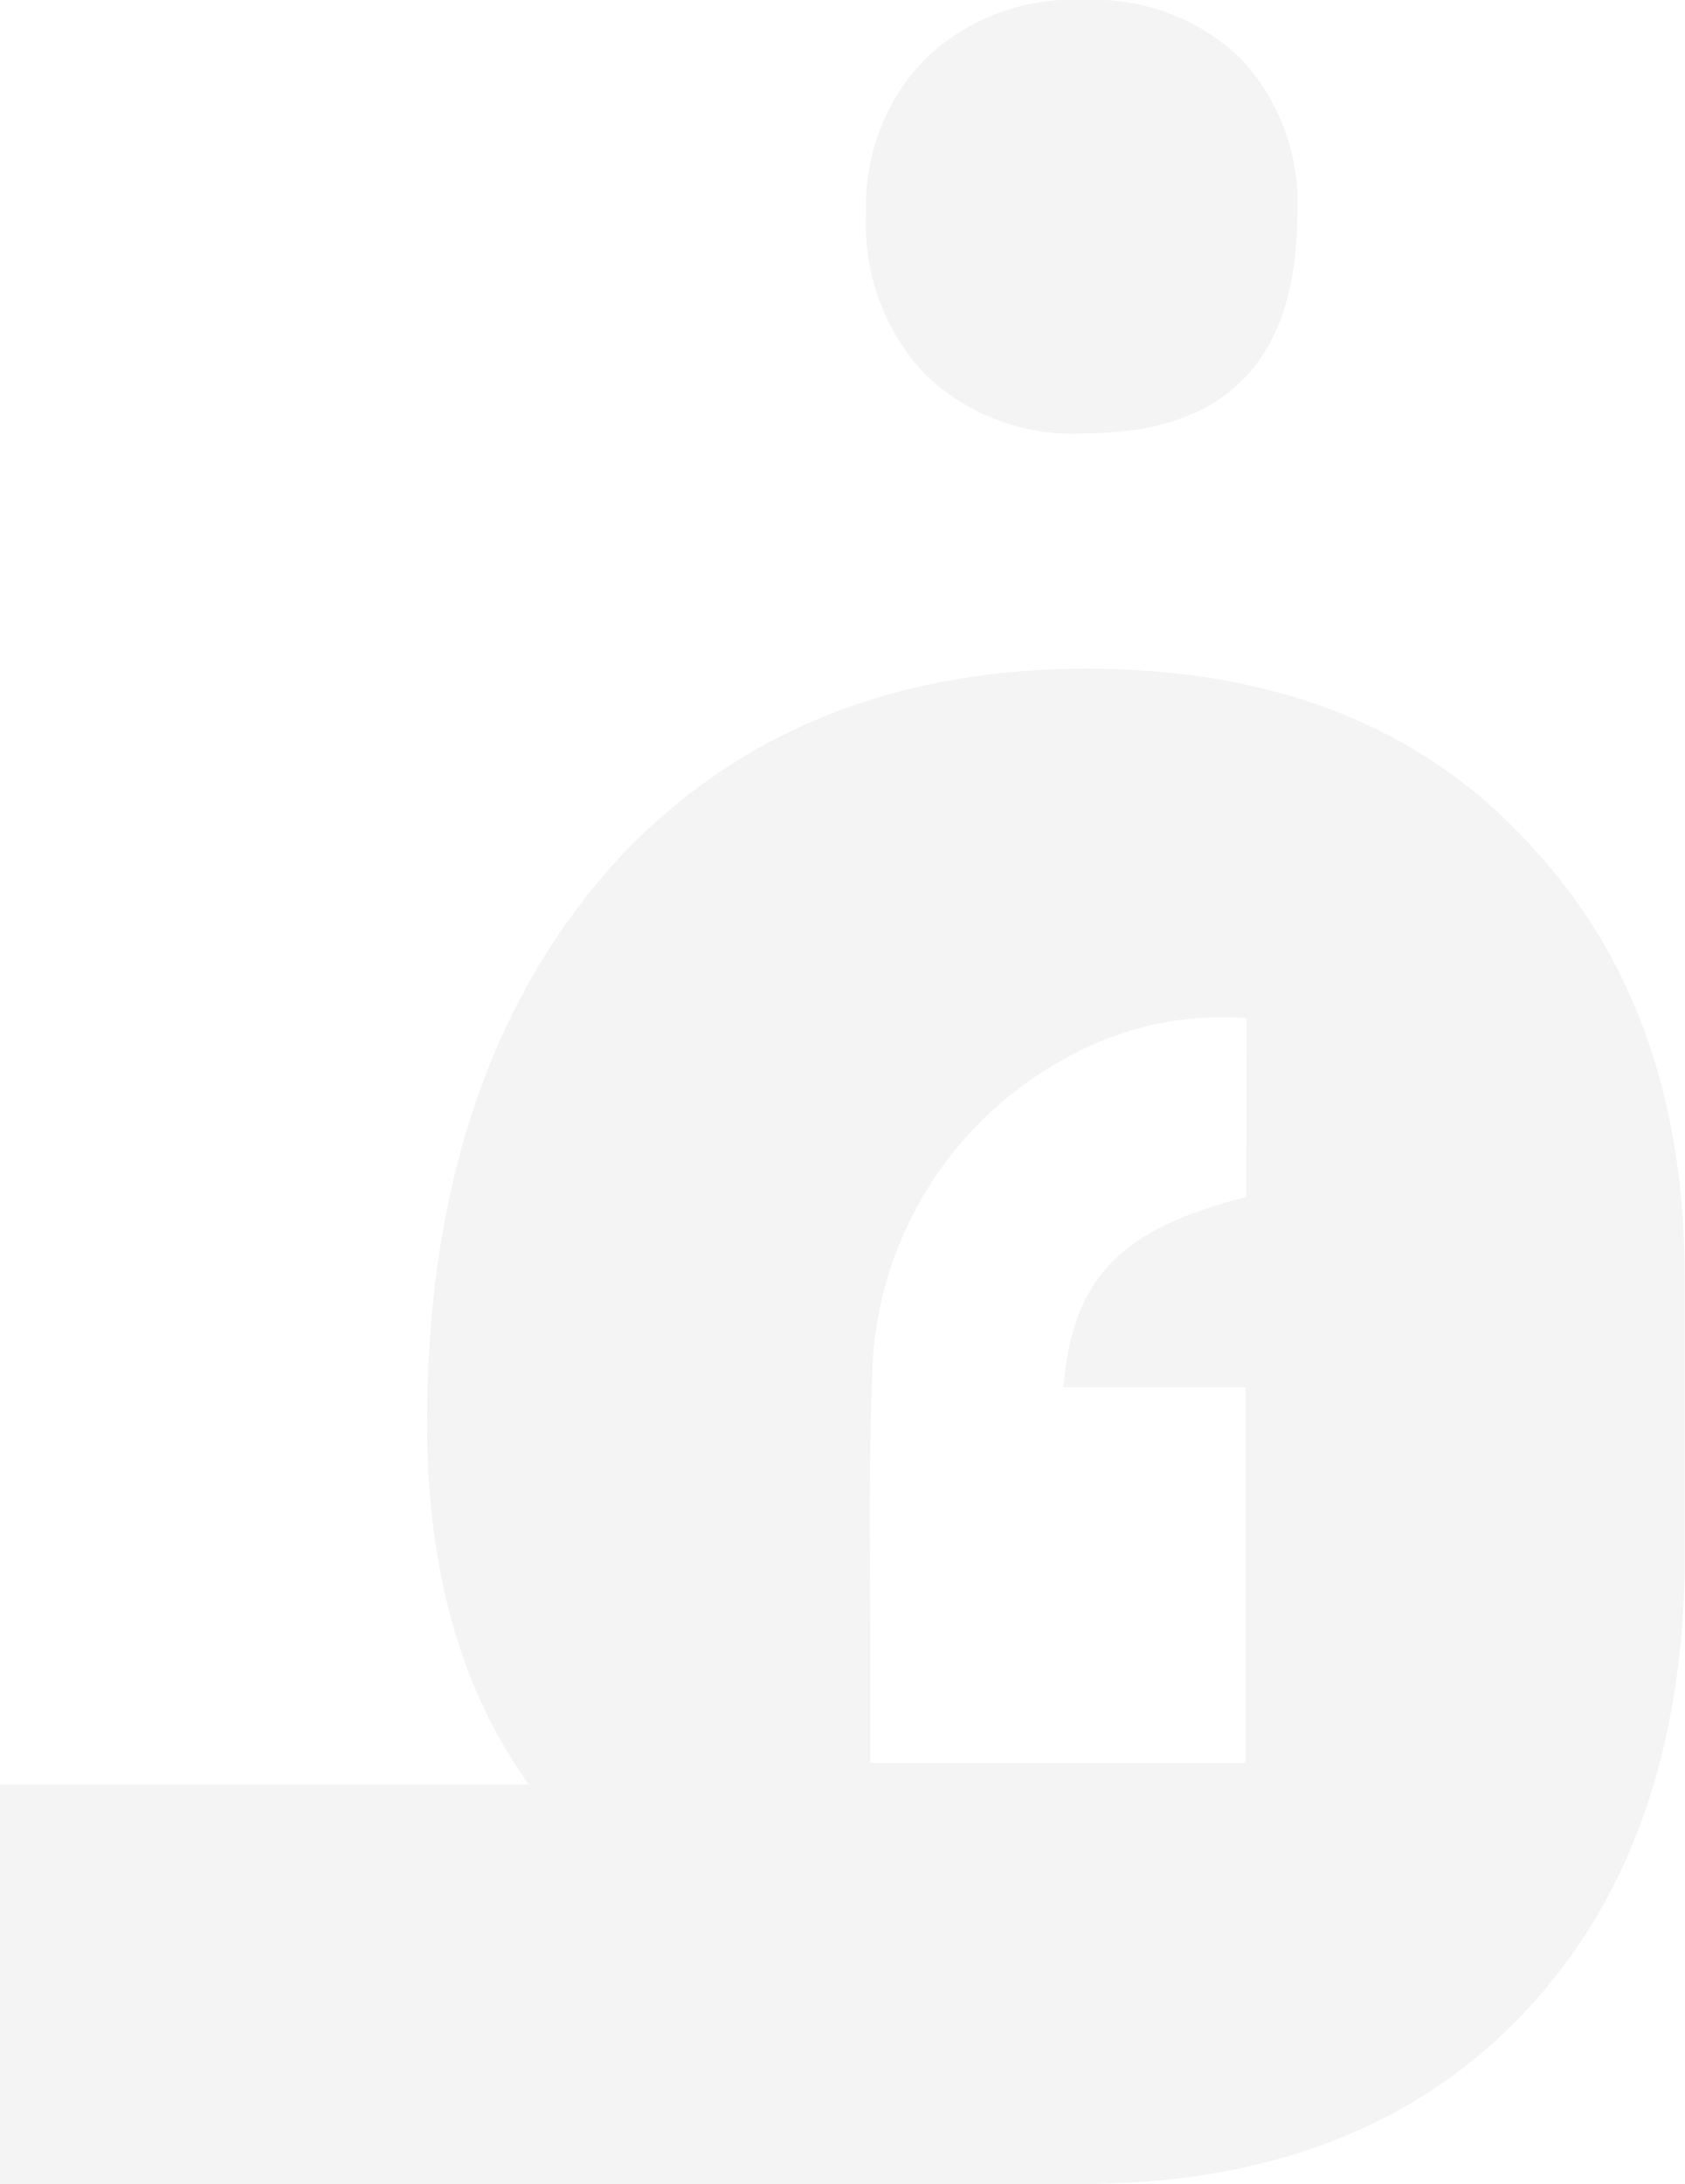
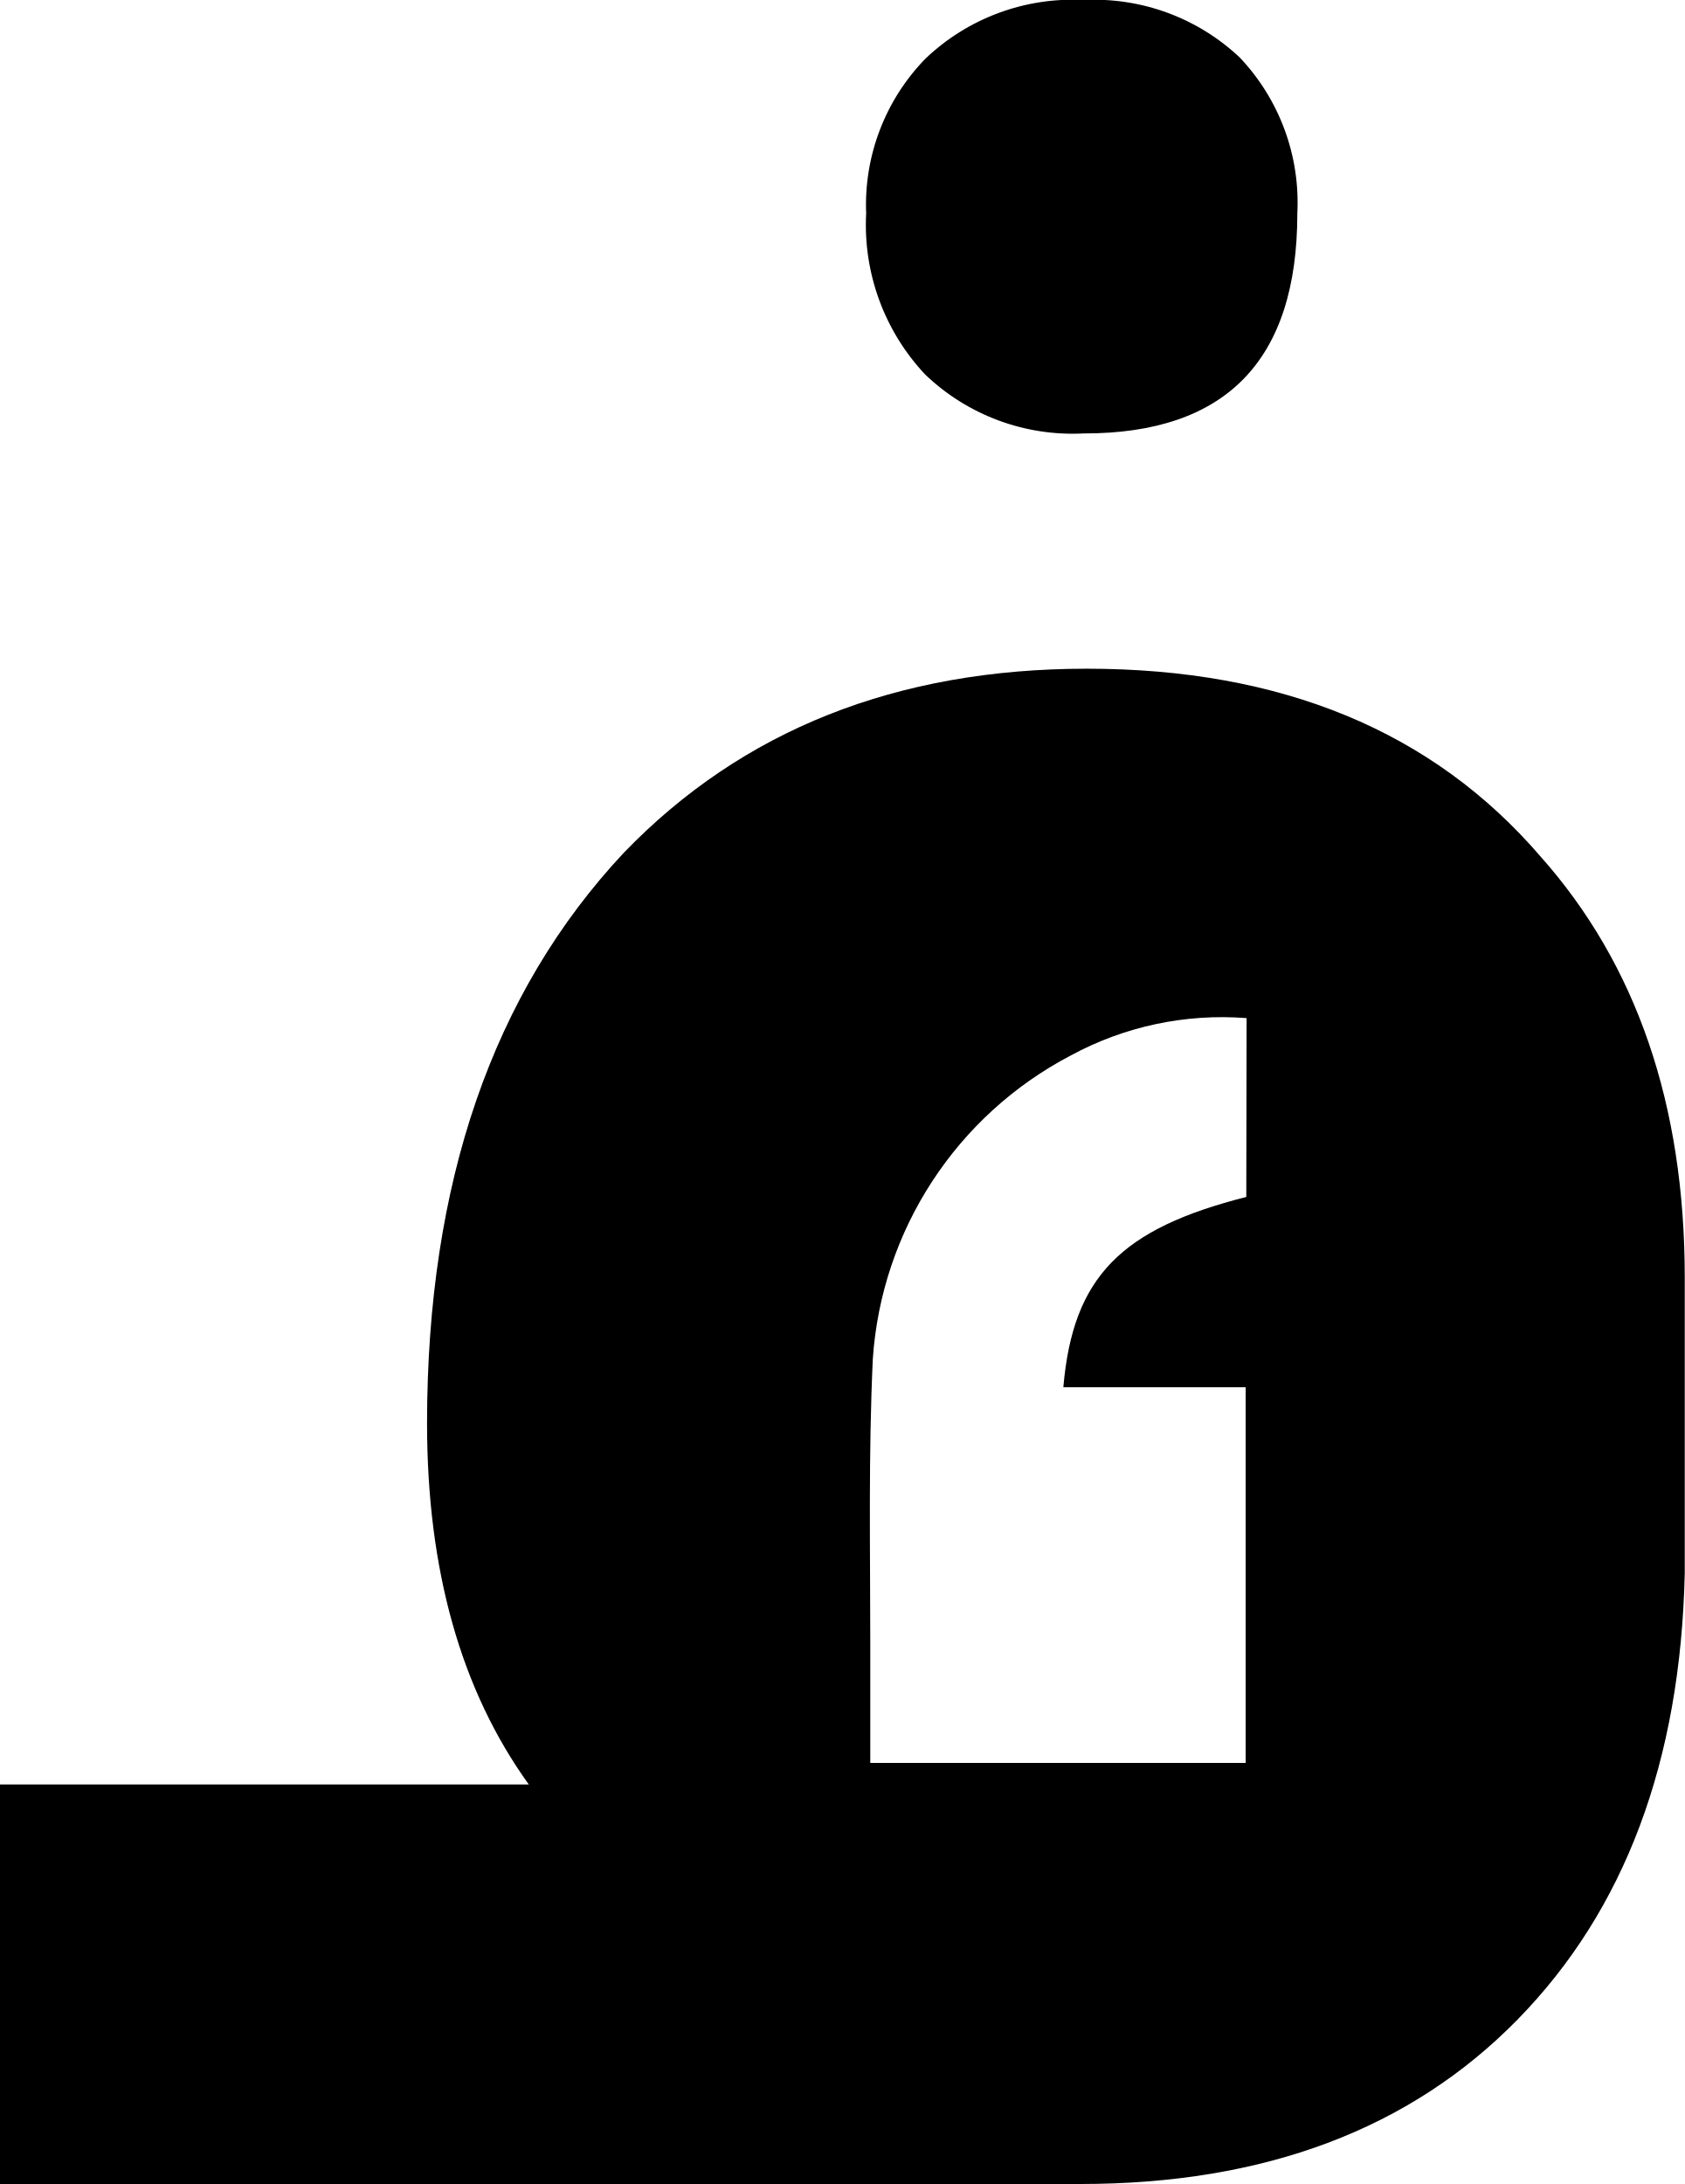
<svg xmlns="http://www.w3.org/2000/svg" viewBox="0 0 53.14 68.88">
  <defs>
-     <style>.cls-1{fill:#f4f4f4;}</style>
+     <style>.cls-1</style>
  </defs>
  <g id="Layer_2" data-name="Layer 2">
    <g id="Layer_1-2" data-name="Layer 1">
      <path class="cls-1" d="M48.58,27q-5.09-5.91-14.3-5.91-9,0-14.6,5.8-6.21,6.63-6.21,18,0,6.94,3.21,11.39H0V68.88H34.08q8.7,0,13.78-5.18t5.28-14.08V40.29Q53.14,32.12,48.58,27ZM39.31,37.75c-3.94,1-5.47,2.51-5.77,6h5.75V55.6H27.45c0-.75,0-1.46,0-2.17,0-.52,0-1,0-1.57,0-3-.06-6,.08-9a11.69,11.69,0,0,1,6.24-9.57,10,10,0,0,1,5.55-1.18Z" />
      <path class="cls-1" d="M34.18,13.67a6.72,6.72,0,0,1-5-1.86,6.89,6.89,0,0,1-1.86-5.08,6.61,6.61,0,0,1,1.86-4.87,6.72,6.72,0,0,1,5-1.86A6.69,6.69,0,0,1,39.1,1.81a6.65,6.65,0,0,1,1.82,4.92Q40.92,13.68,34.18,13.67Z" />
    </g>
  </g>
</svg>
